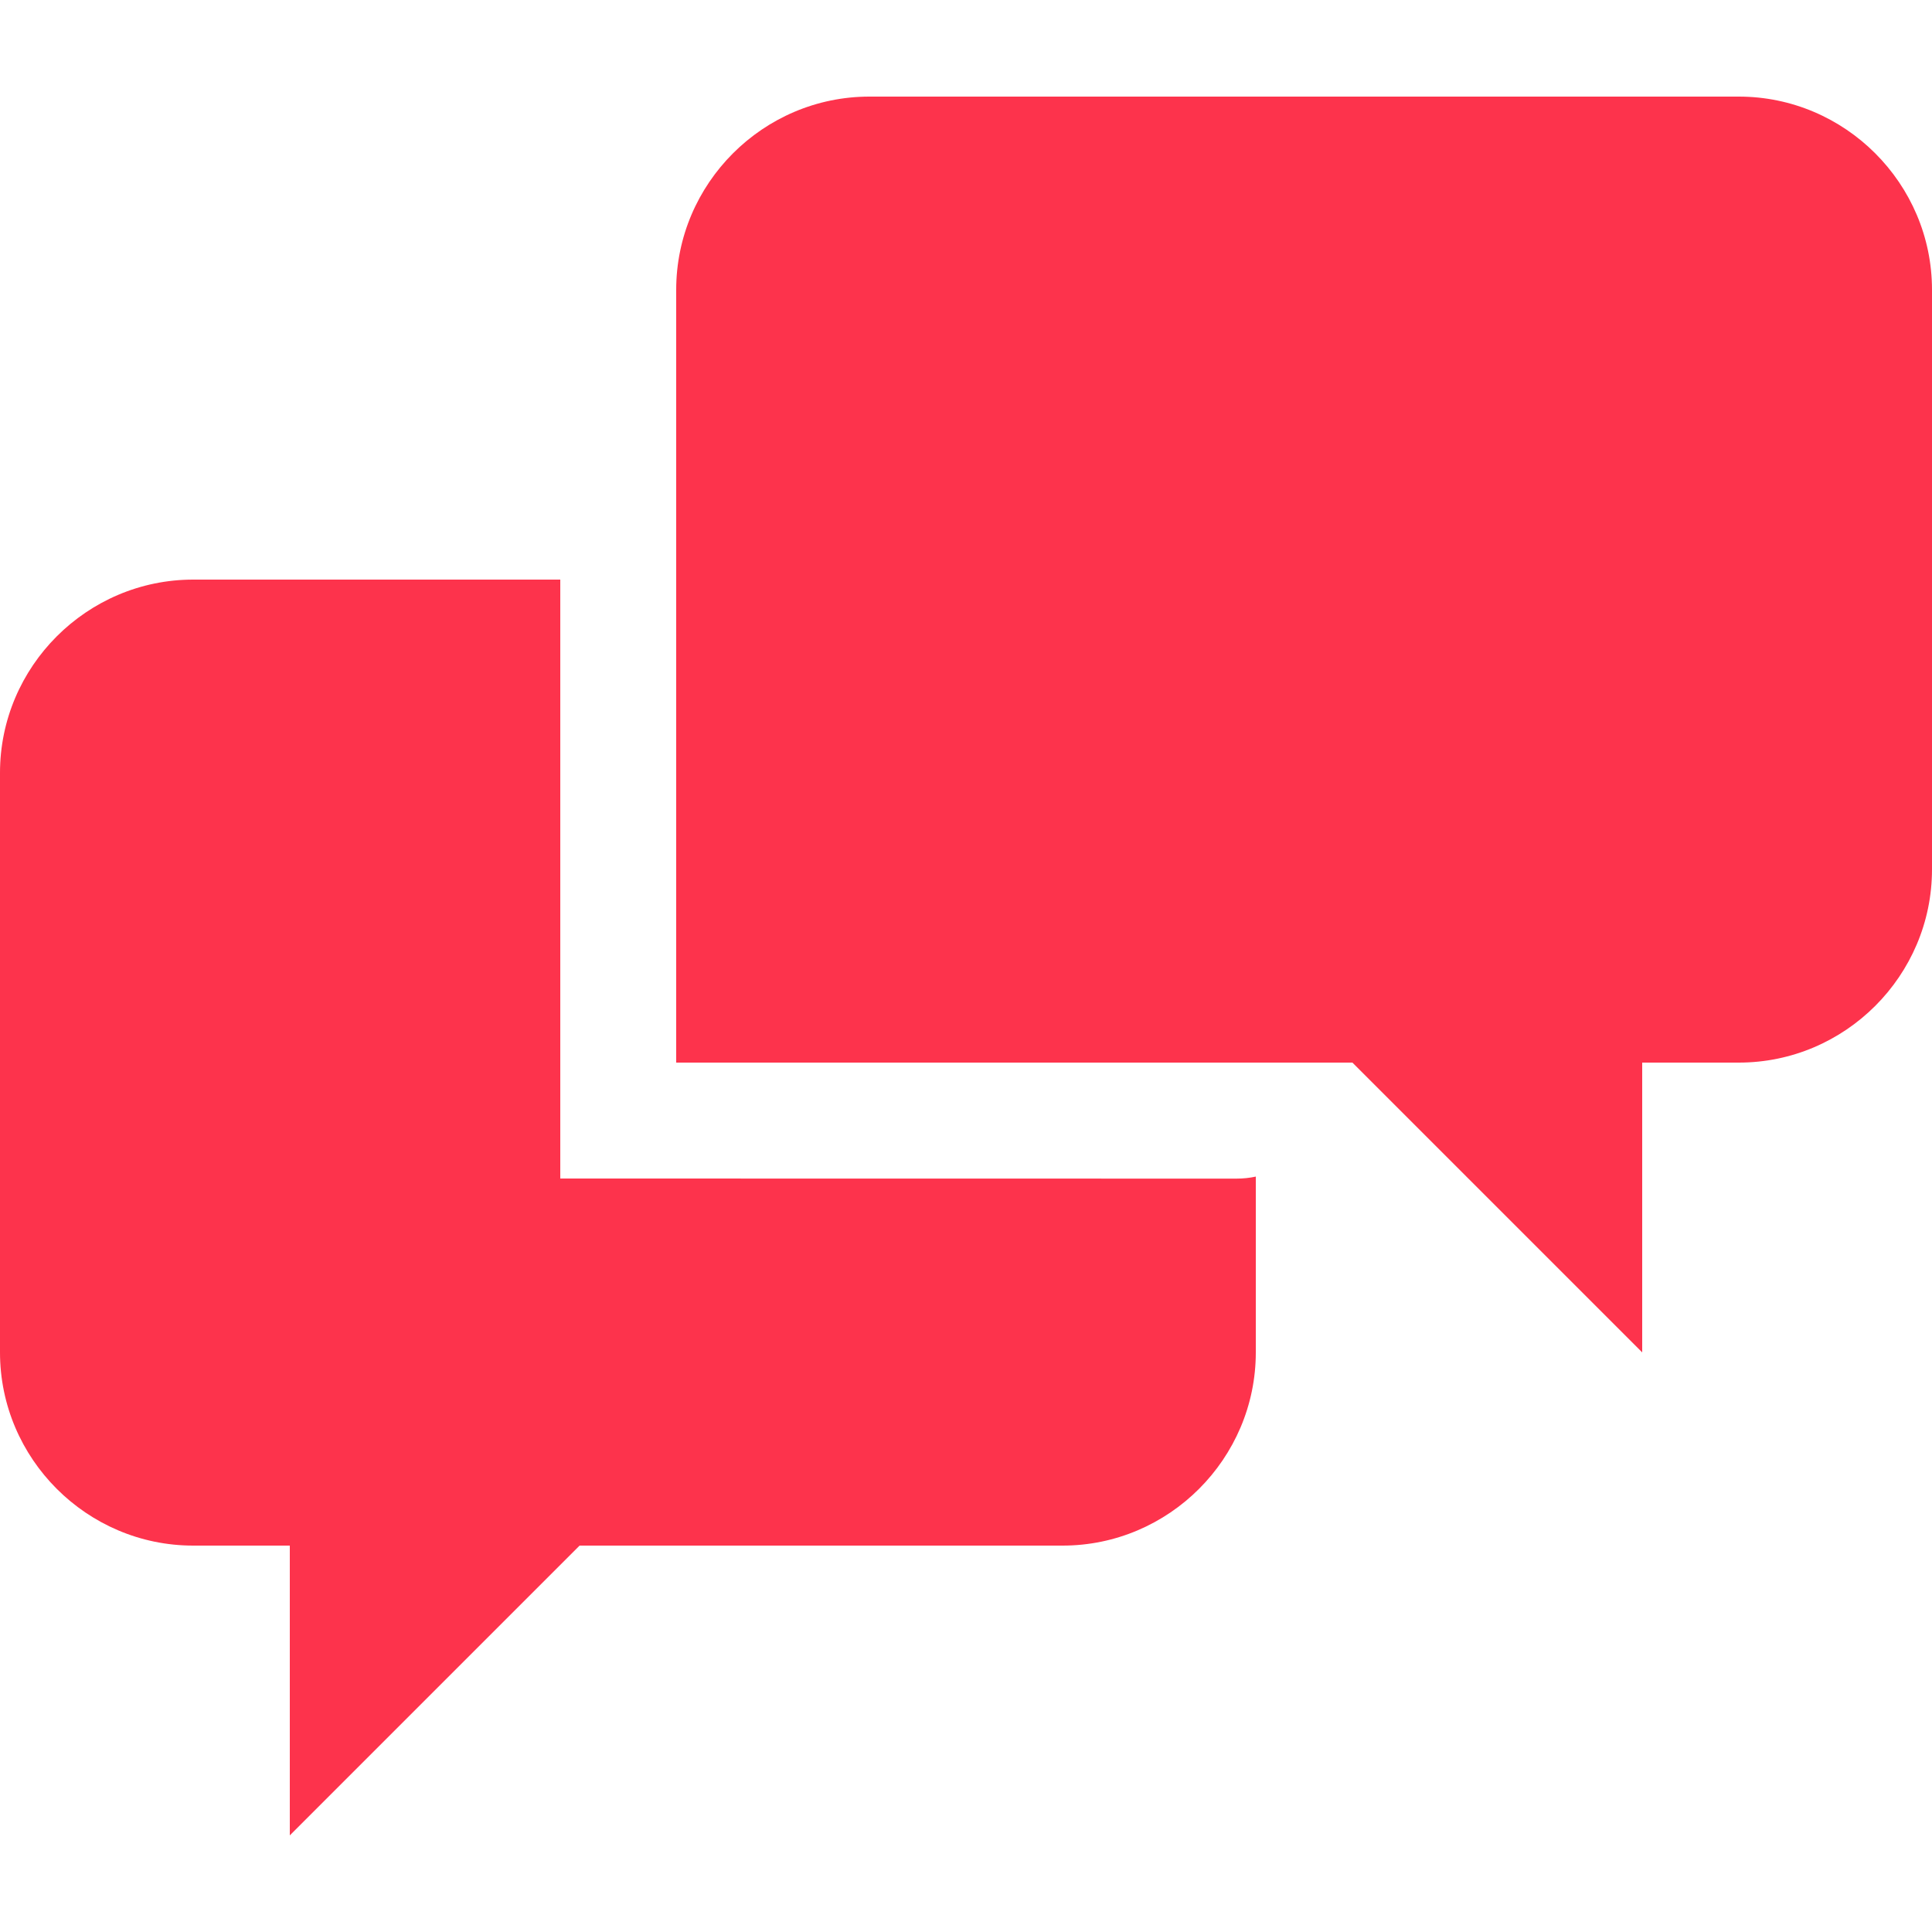
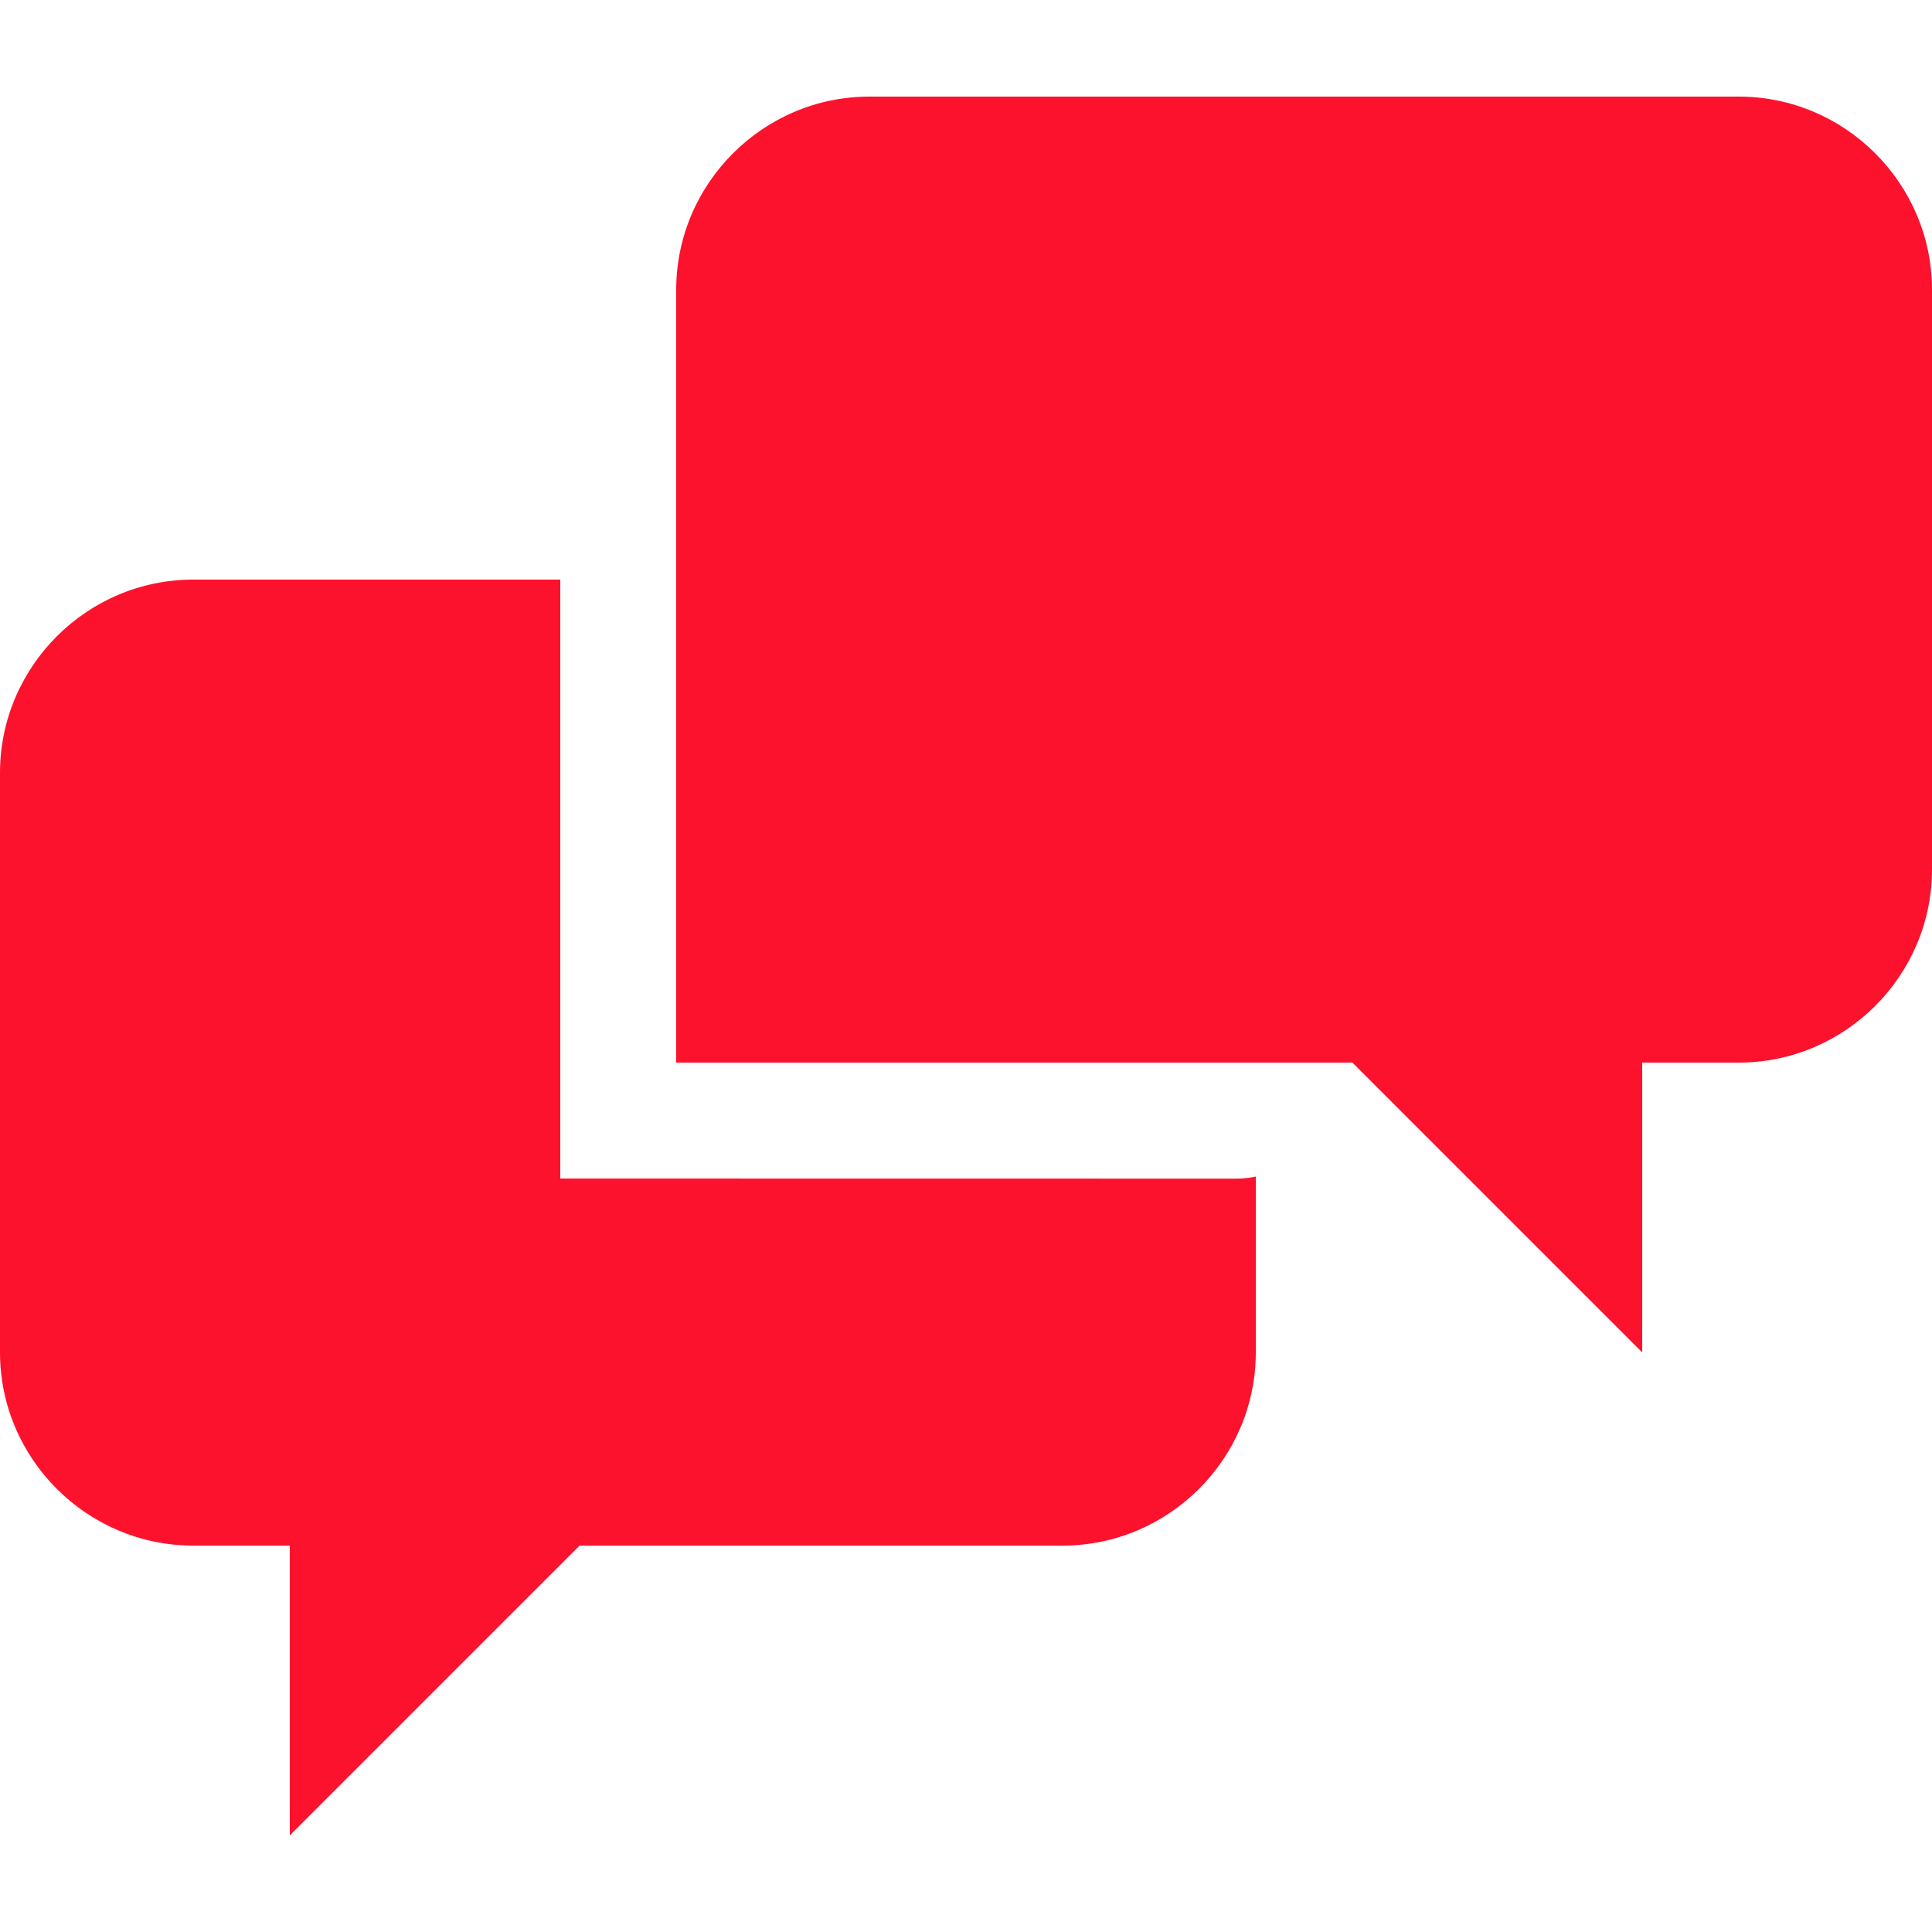
<svg xmlns="http://www.w3.org/2000/svg" aria-hidden="true" version="1.1" width="20" height="20" viewBox="0 0 20 20" style="position: absolute; overflow: hidden;">
-   <path fill="#fd334c" d="M5.8 12.2v-6.2h-3.8c-1.1 0-2 0.9-2 2v6c0 1.1 0.9 2 2 2h1v3l3-3h5c1.1 0 2-0.9 2-2v-1.82c-0.064 0.014-0.132 0.021-0.2 0.021l-7-0.001zM18 1h-9c-1.1 0-2 0.9-2 2v8h7l3 3v-3h1c1.1 0 2-0.899 2-2v-6c0-1.1-0.9-2-2-2z" />
+   <path fill="#fd122e" d="M5.8 12.2v-6.2h-3.8c-1.1 0-2 0.9-2 2v6c0 1.1 0.9 2 2 2h1v3l3-3h5c1.1 0 2-0.9 2-2v-1.82c-0.064 0.014-0.132 0.021-0.2 0.021l-7-0.001zM18 1h-9c-1.1 0-2 0.9-2 2v8h7l3 3v-3h1c1.1 0 2-0.899 2-2v-6c0-1.1-0.9-2-2-2z" />
</svg>
